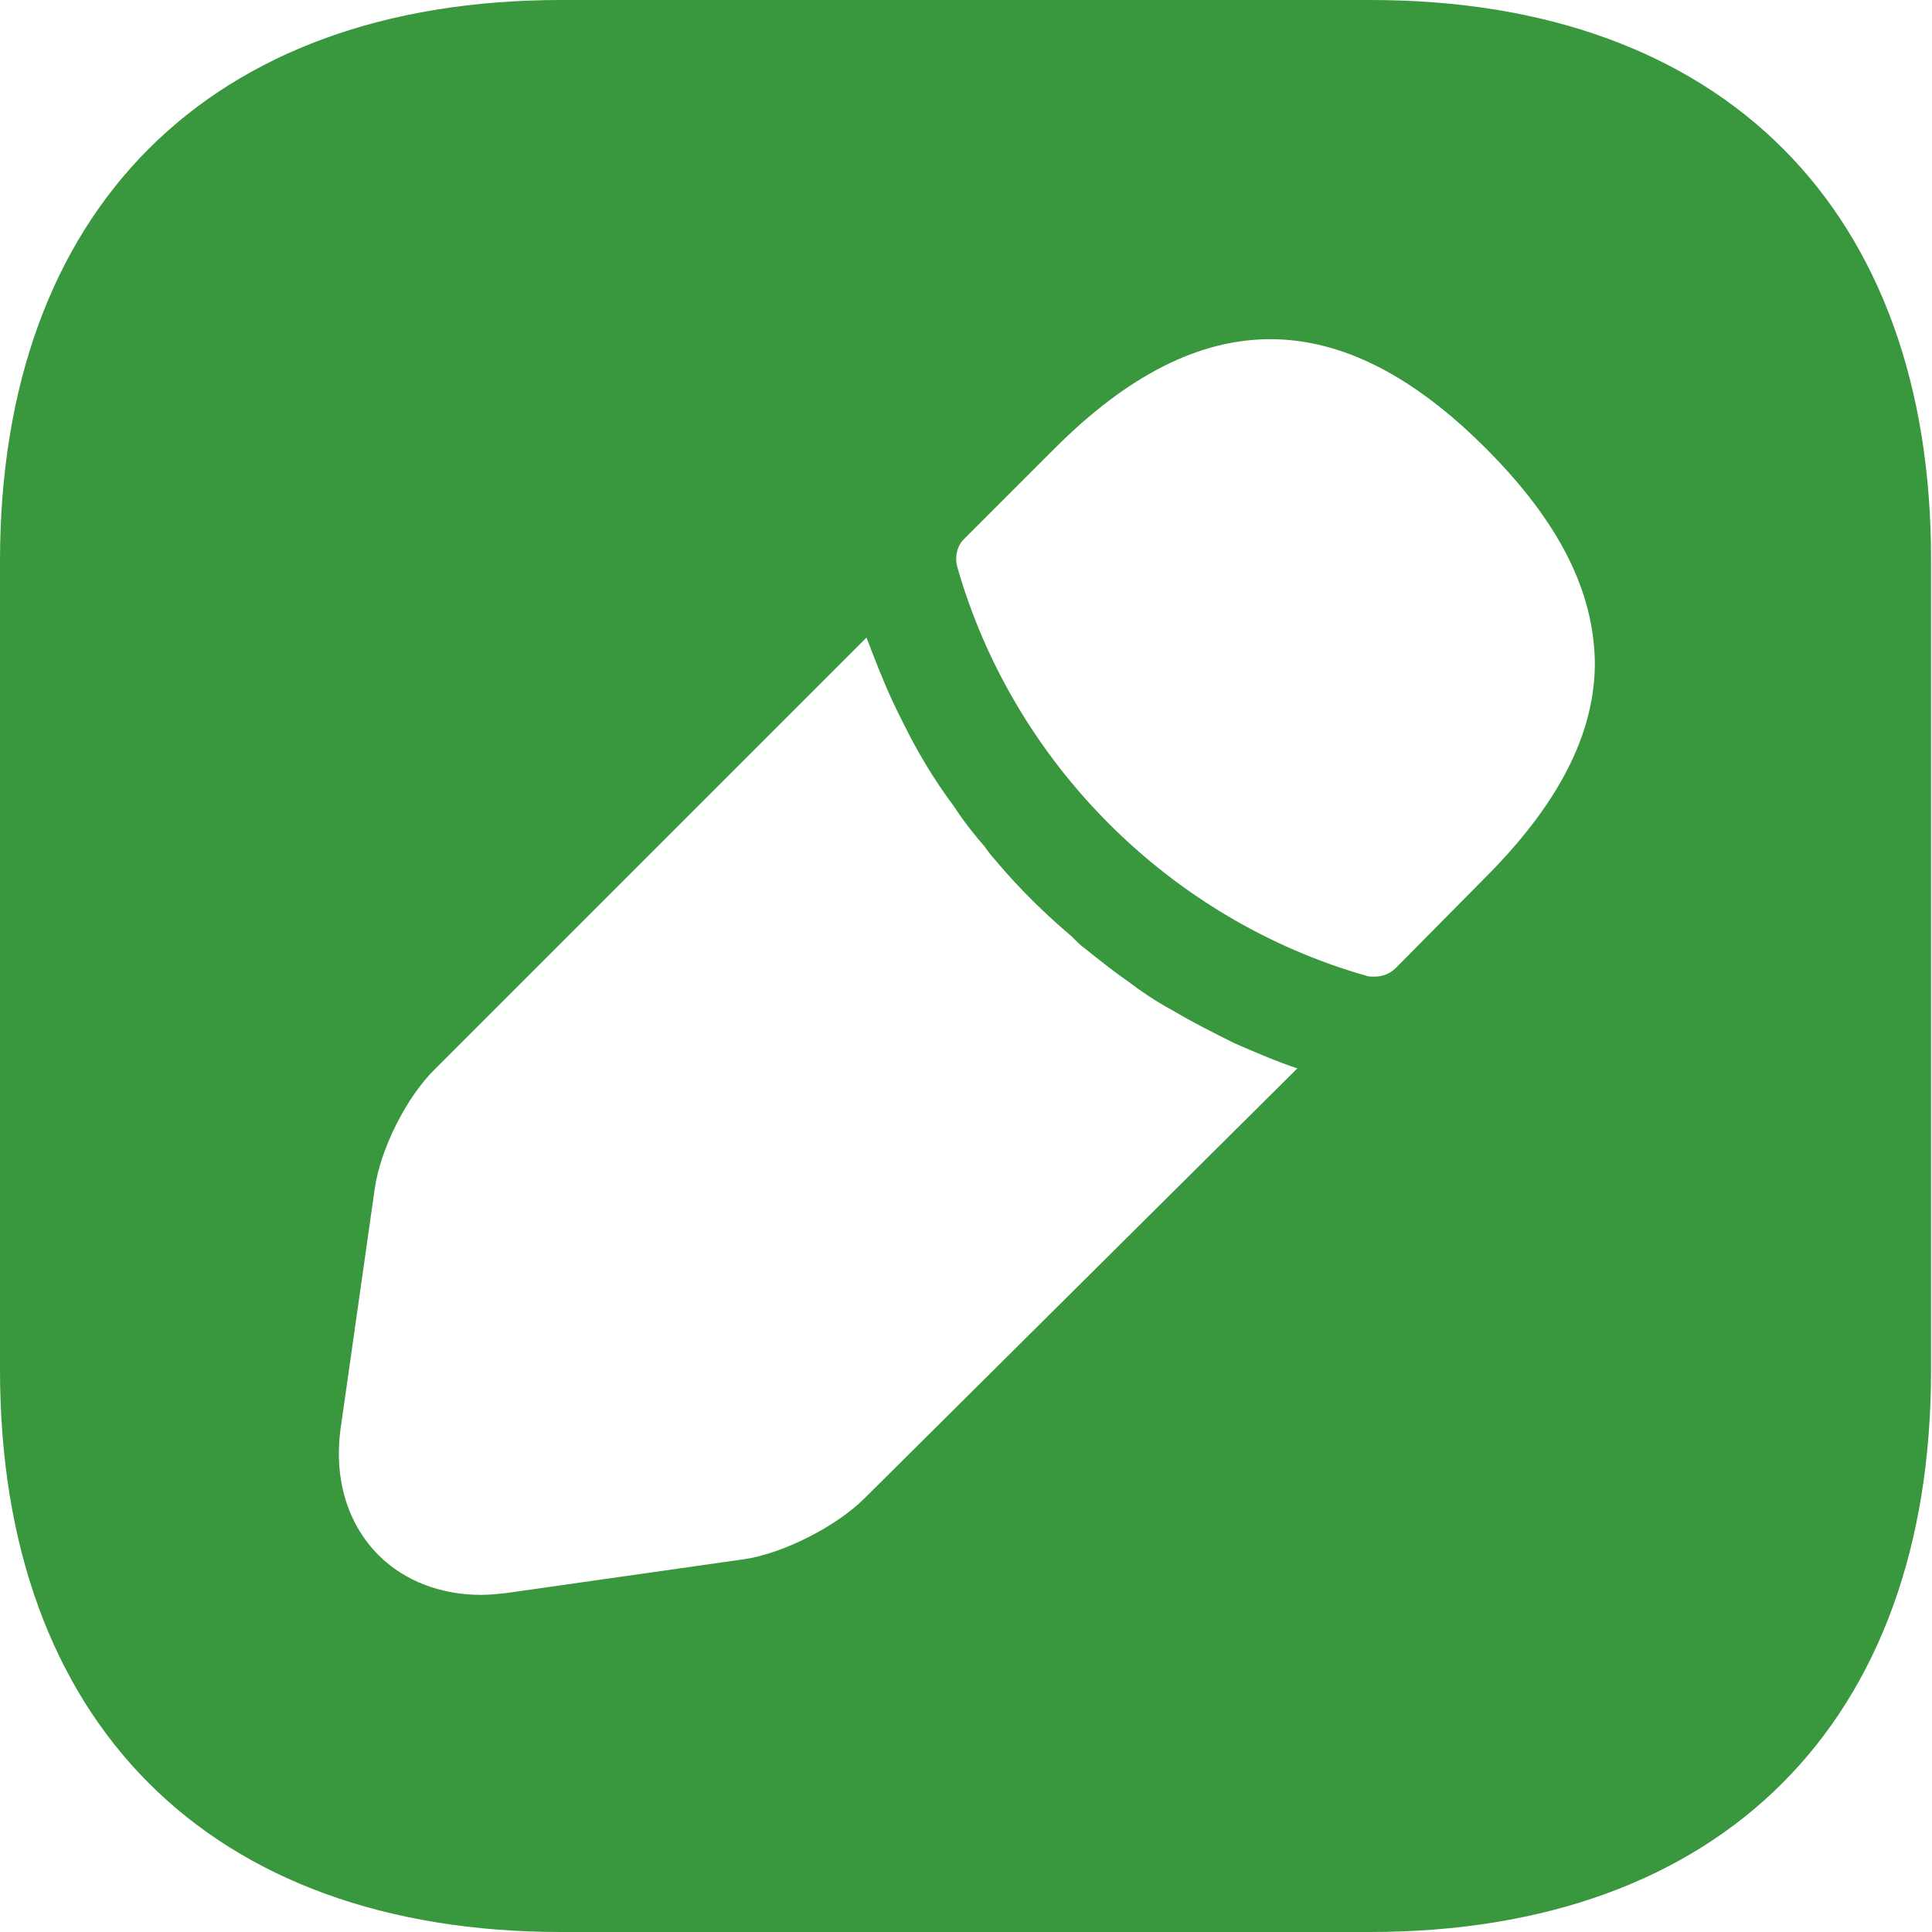
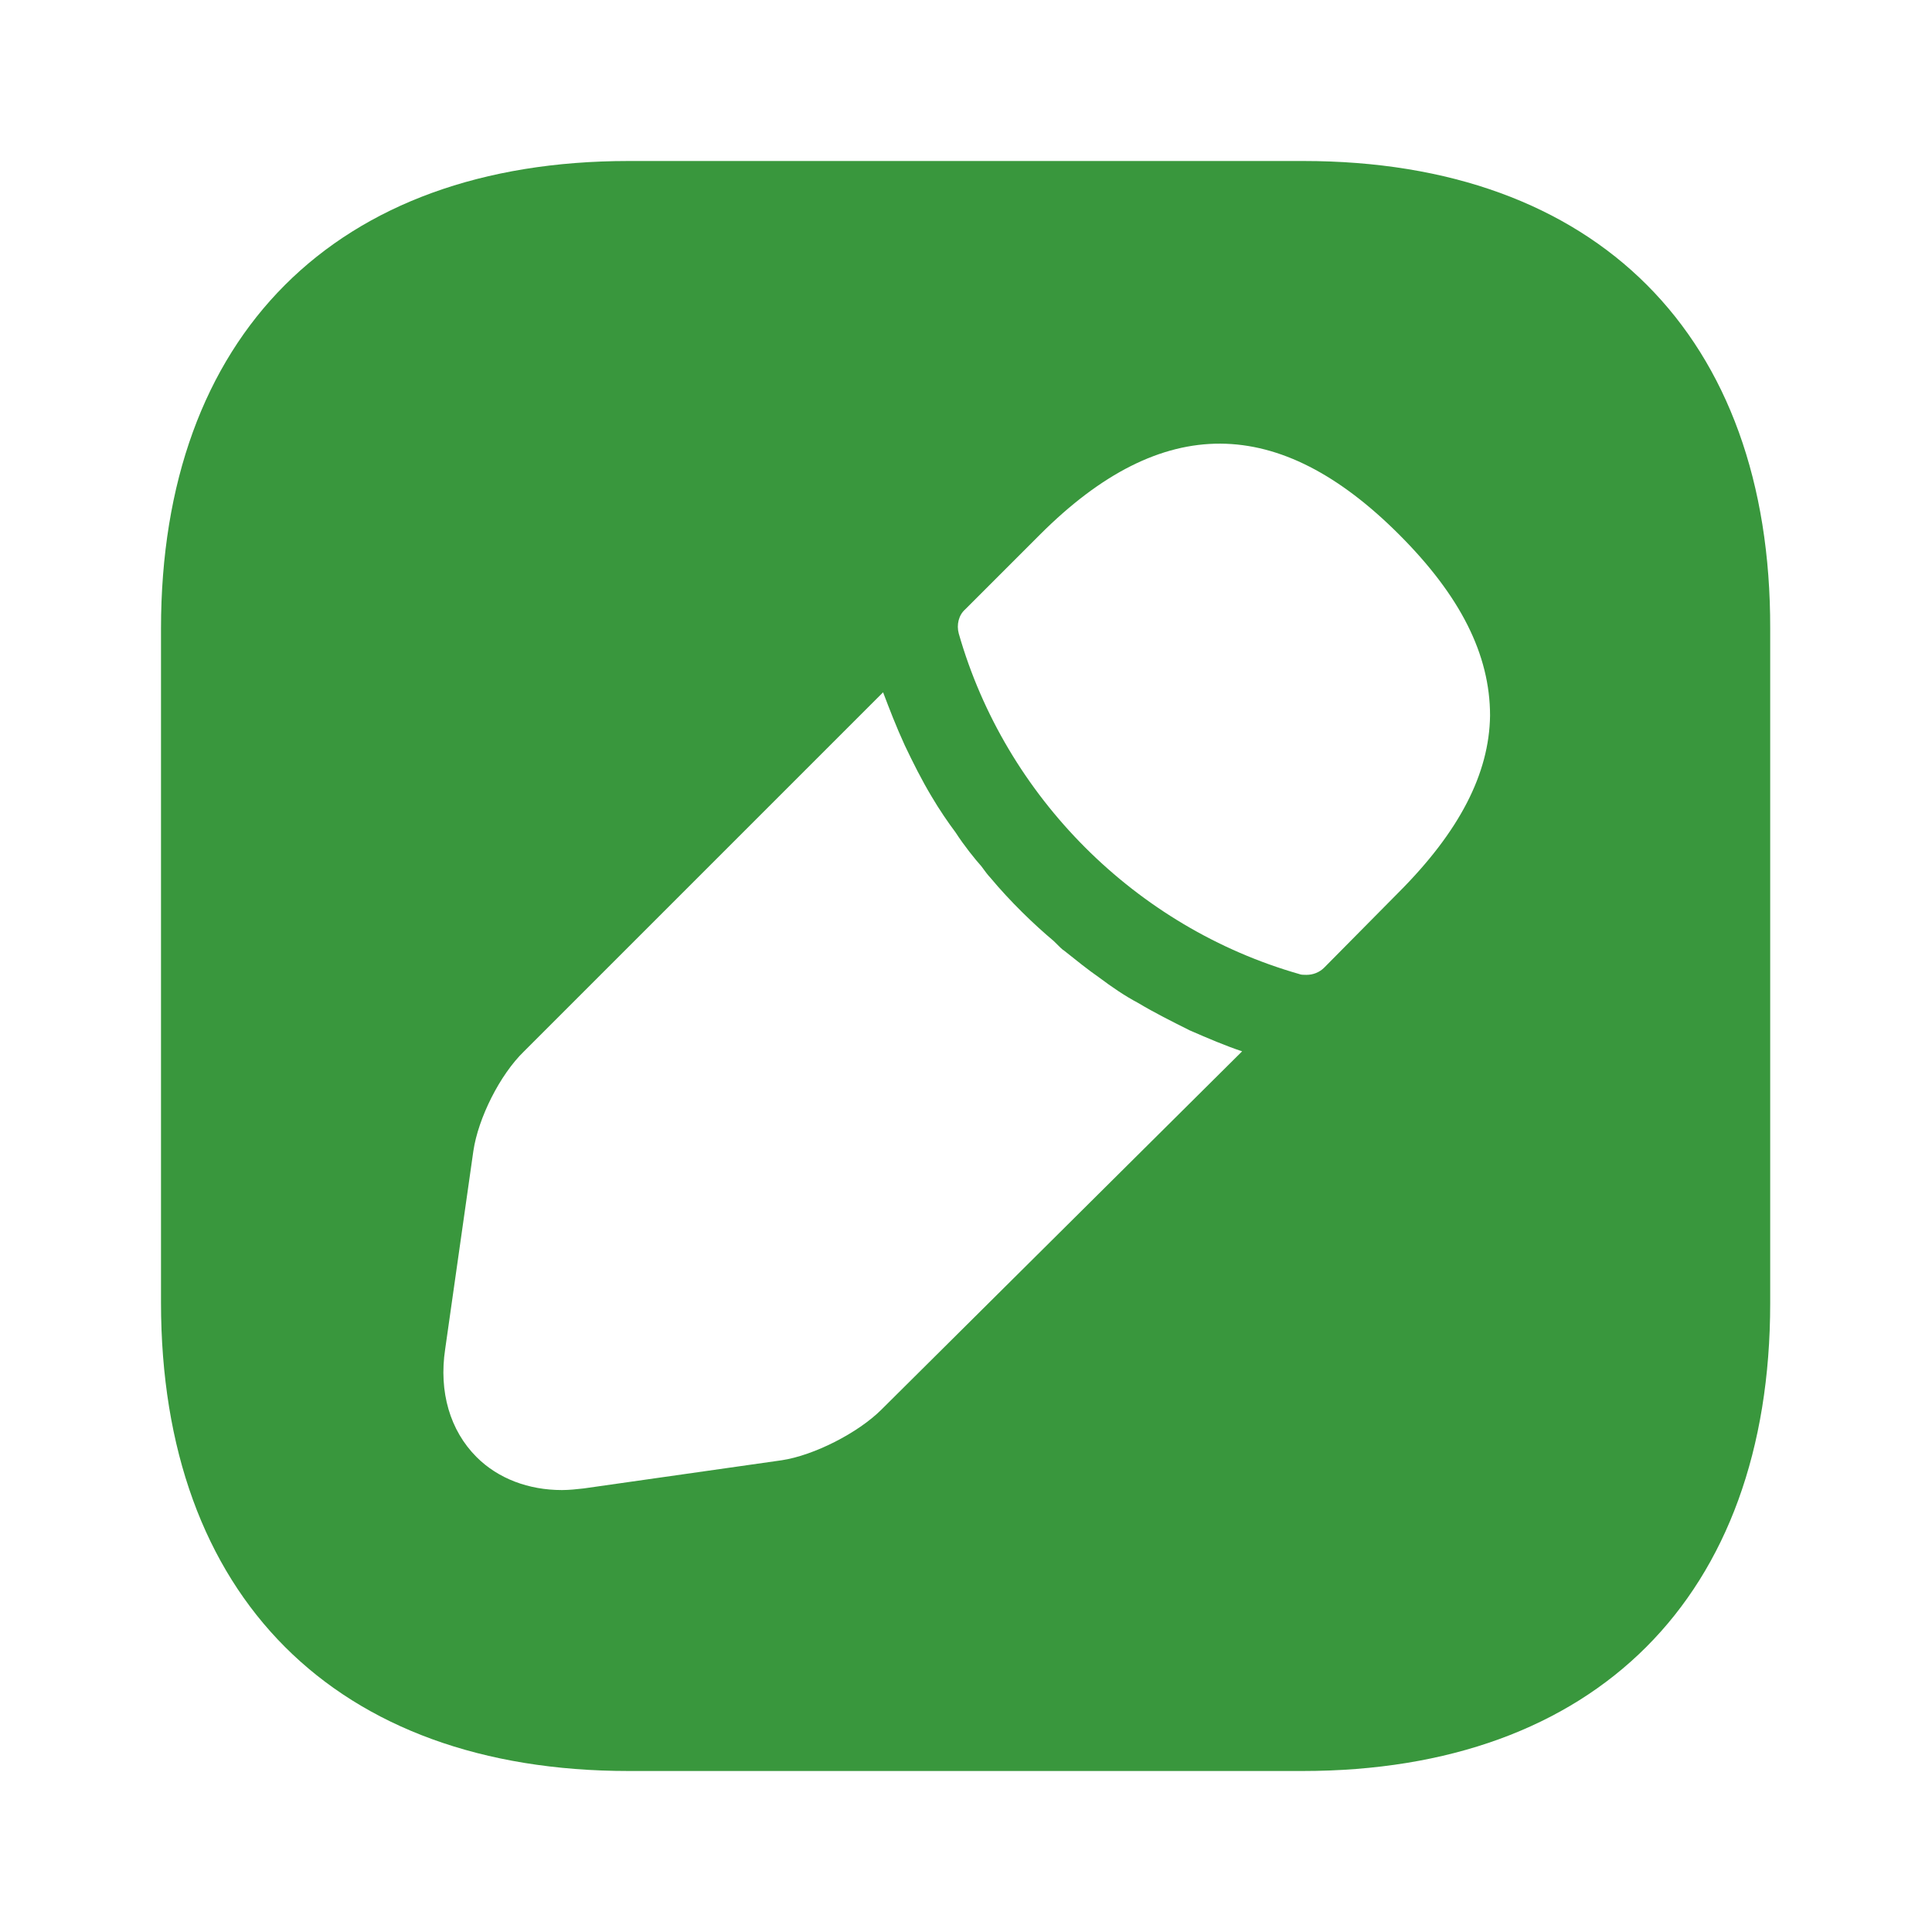
- <svg xmlns="http://www.w3.org/2000/svg" width="20" height="20" viewBox="0 0 20 20" fill="none">
-   <path d="M14.19 0H5.81C2.17 0 0 2.17 0 5.81V14.18C0 17.83 2.17 20 5.81 20H14.18C17.82 20 19.99 17.83 19.99 14.19V5.81C20 2.17 17.83 0 14.19 0ZM8.95 15.51C8.66 15.8 8.11 16.08 7.71 16.14L5.25 16.49C5.16 16.5 5.07 16.51 4.98 16.51C4.57 16.51 4.19 16.37 3.92 16.1C3.59 15.77 3.45 15.29 3.53 14.76L3.88 12.3C3.94 11.89 4.21 11.35 4.51 11.06L8.97 6.6C9.05 6.81 9.13 7.02 9.24 7.26C9.34 7.47 9.45 7.69 9.57 7.89C9.67 8.06 9.78 8.22 9.87 8.34C9.98 8.51 10.11 8.67 10.19 8.76C10.24 8.83 10.28 8.88 10.3 8.9C10.55 9.2 10.84 9.48 11.09 9.69C11.16 9.76 11.2 9.8 11.22 9.81C11.37 9.93 11.52 10.05 11.65 10.14C11.81 10.26 11.97 10.37 12.14 10.46C12.34 10.58 12.56 10.69 12.78 10.8C13.01 10.9 13.22 10.99 13.43 11.06L8.95 15.51ZM15.37 9.09L14.45 10.02C14.39 10.08 14.31 10.11 14.23 10.11C14.2 10.11 14.16 10.11 14.14 10.1C12.11 9.52 10.49 7.9 9.91 5.87C9.88 5.76 9.91 5.64 9.99 5.57L10.92 4.64C12.44 3.12 13.89 3.15 15.38 4.64C16.14 5.4 16.51 6.13 16.51 6.89C16.5 7.61 16.13 8.33 15.37 9.09Z" fill="#39973D" />
+ <svg xmlns="http://www.w3.org/2000/svg" width="24" height="24" viewBox="0 0 24 24" fill="none">
+   <path d="M16.19 2H7.81C4.17 2 2 4.17 2 7.81V16.18C2 19.83 4.17 22 7.81 22H16.18C19.82 22 21.99 19.83 21.99 16.19V7.81C22 4.17 19.83 2 16.19 2ZM10.95 17.51C10.66 17.8 10.11 18.08 9.71 18.14L7.25 18.49C7.16 18.5 7.07 18.51 6.98 18.51C6.57 18.51 6.19 18.37 5.92 18.1C5.59 17.77 5.45 17.29 5.53 16.76L5.88 14.3C5.94 13.89 6.21 13.35 6.51 13.06L10.97 8.6C11.05 8.81 11.13 9.02 11.24 9.26C11.34 9.47 11.45 9.69 11.57 9.89C11.67 10.06 11.78 10.22 11.87 10.34C11.98 10.51 12.11 10.67 12.19 10.76C12.24 10.83 12.28 10.88 12.3 10.9C12.55 11.2 12.84 11.48 13.09 11.69C13.16 11.76 13.2 11.8 13.22 11.81C13.37 11.93 13.52 12.05 13.65 12.14C13.81 12.26 13.97 12.37 14.14 12.46C14.34 12.58 14.56 12.69 14.78 12.8C15.01 12.9 15.22 12.99 15.43 13.06L10.95 17.51ZM17.37 11.09L16.45 12.02C16.39 12.08 16.31 12.11 16.23 12.11C16.2 12.11 16.16 12.11 16.14 12.1C14.11 11.52 12.49 9.9 11.91 7.87C11.88 7.76 11.91 7.64 11.99 7.57L12.92 6.64C14.44 5.12 15.89 5.15 17.38 6.64C18.14 7.4 18.51 8.13 18.51 8.89C18.5 9.61 18.13 10.33 17.37 11.09Z" fill="#39973D" />
</svg>
